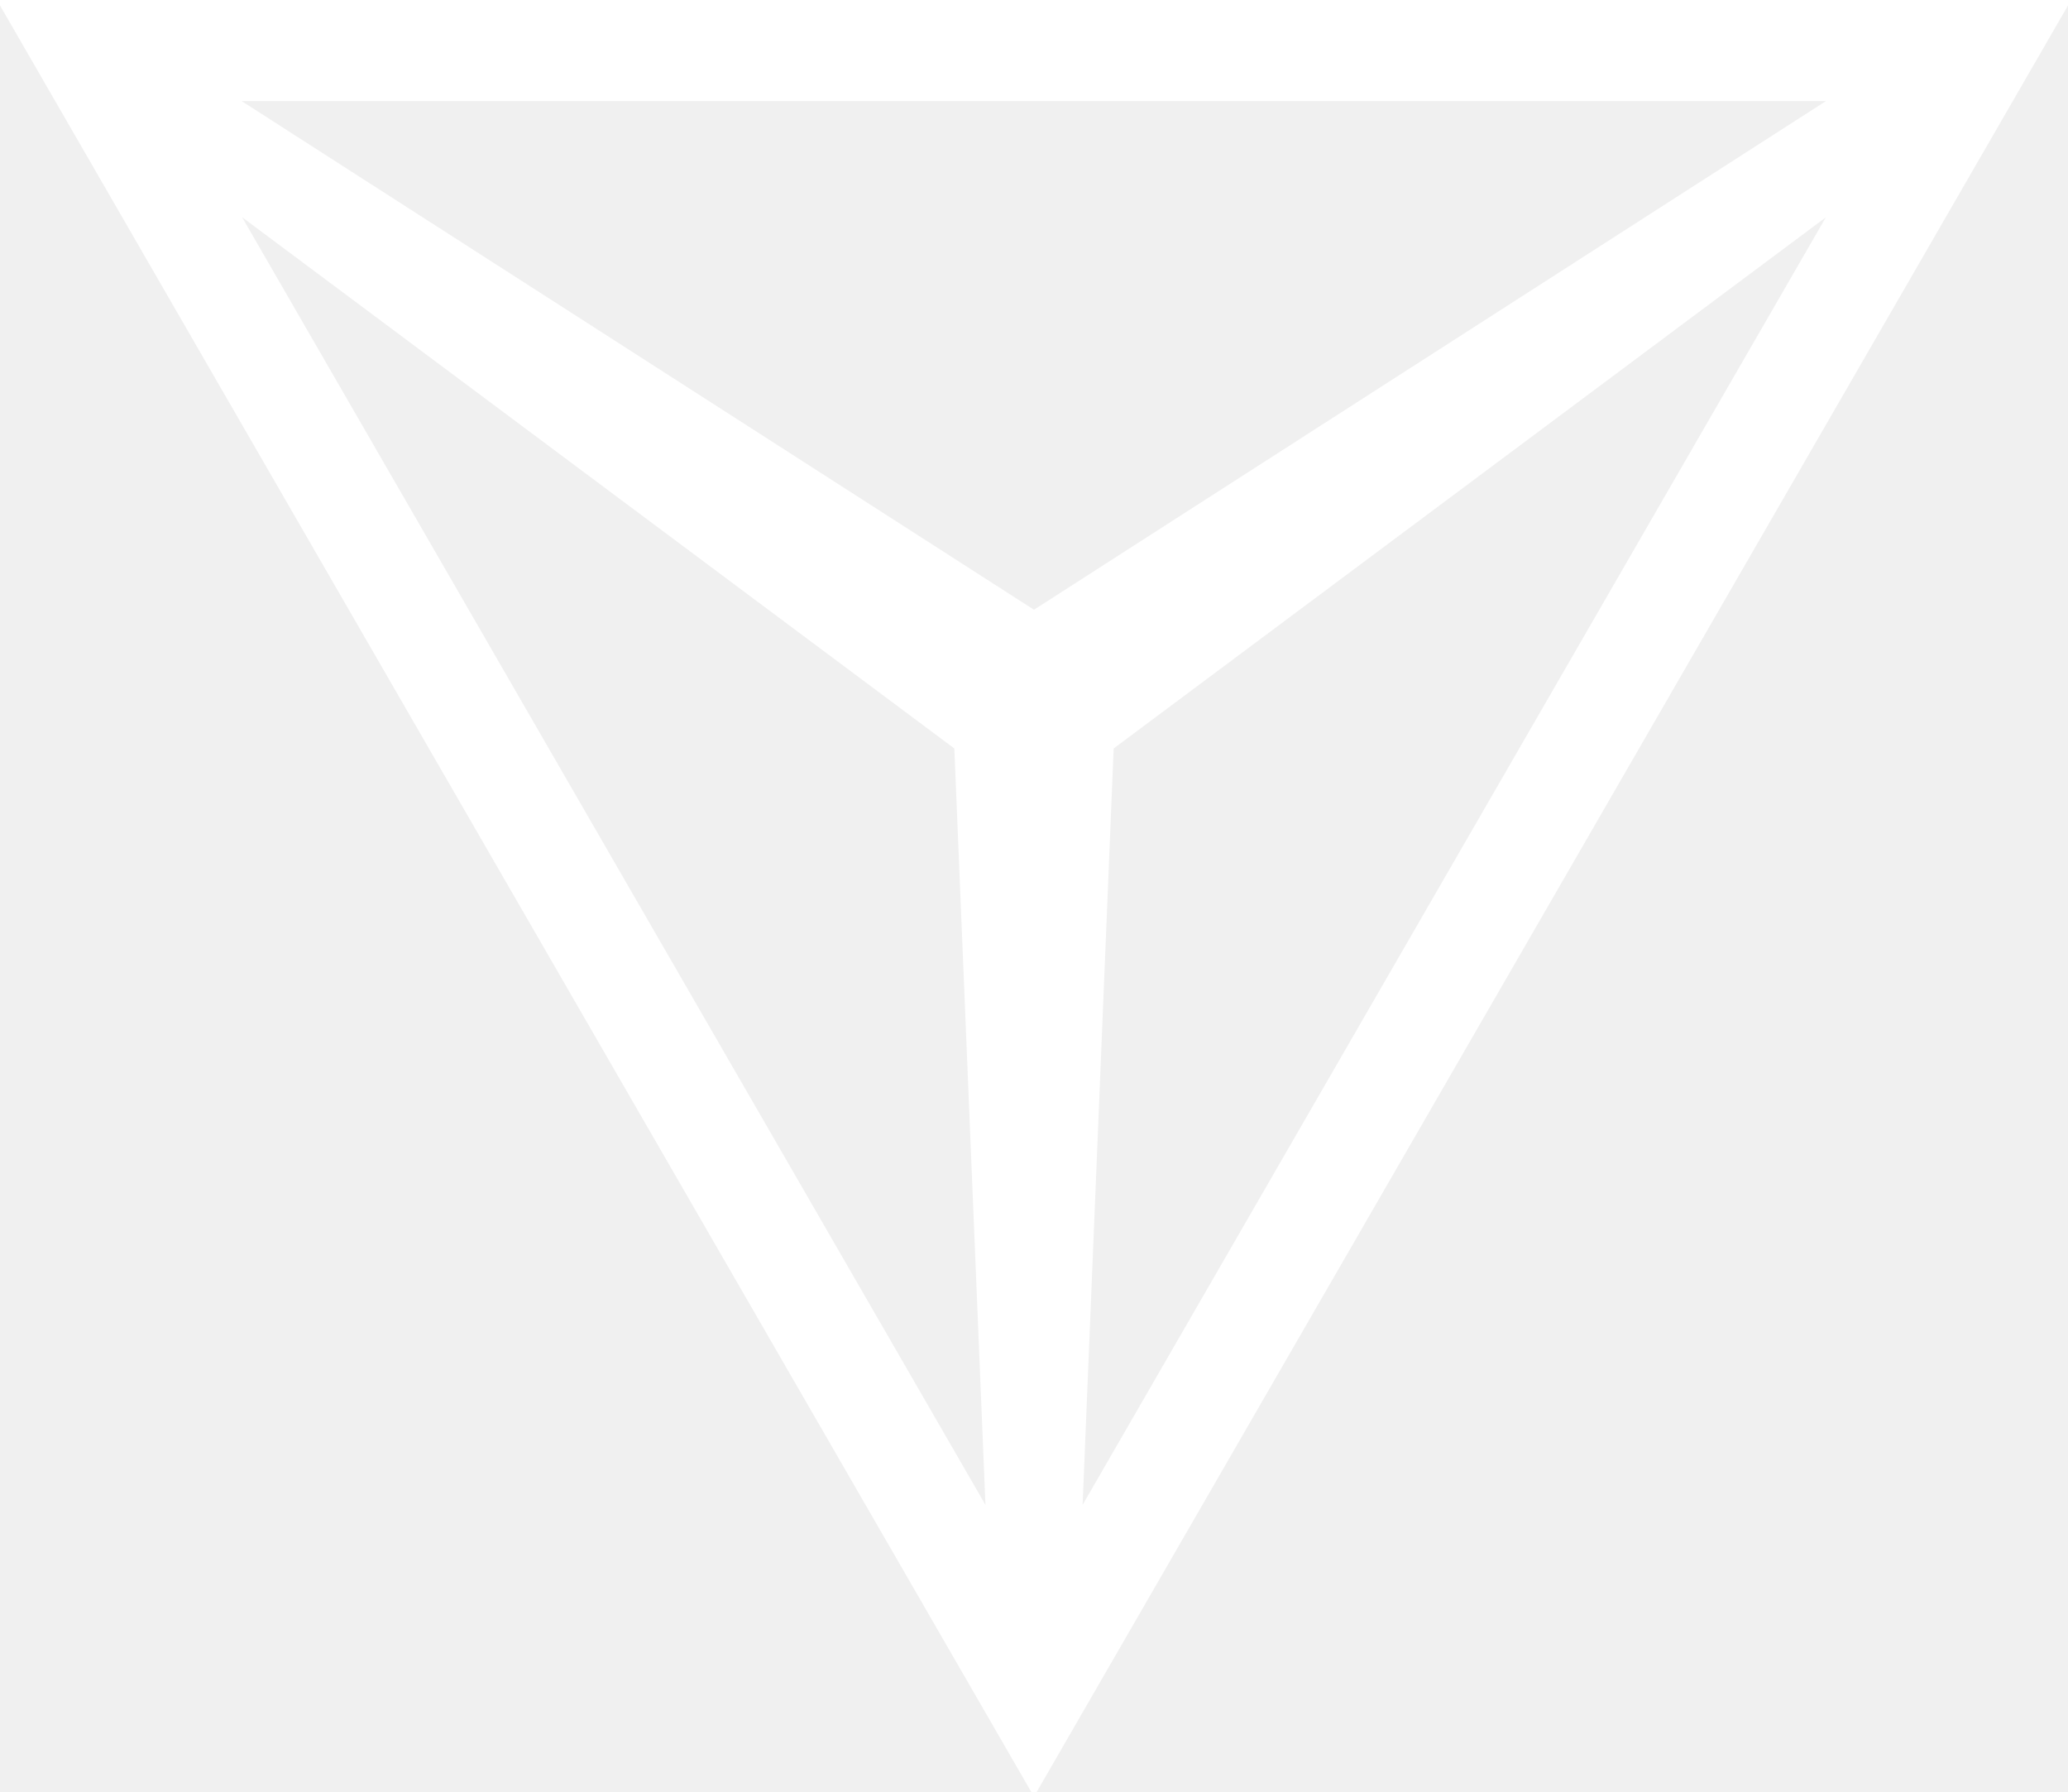
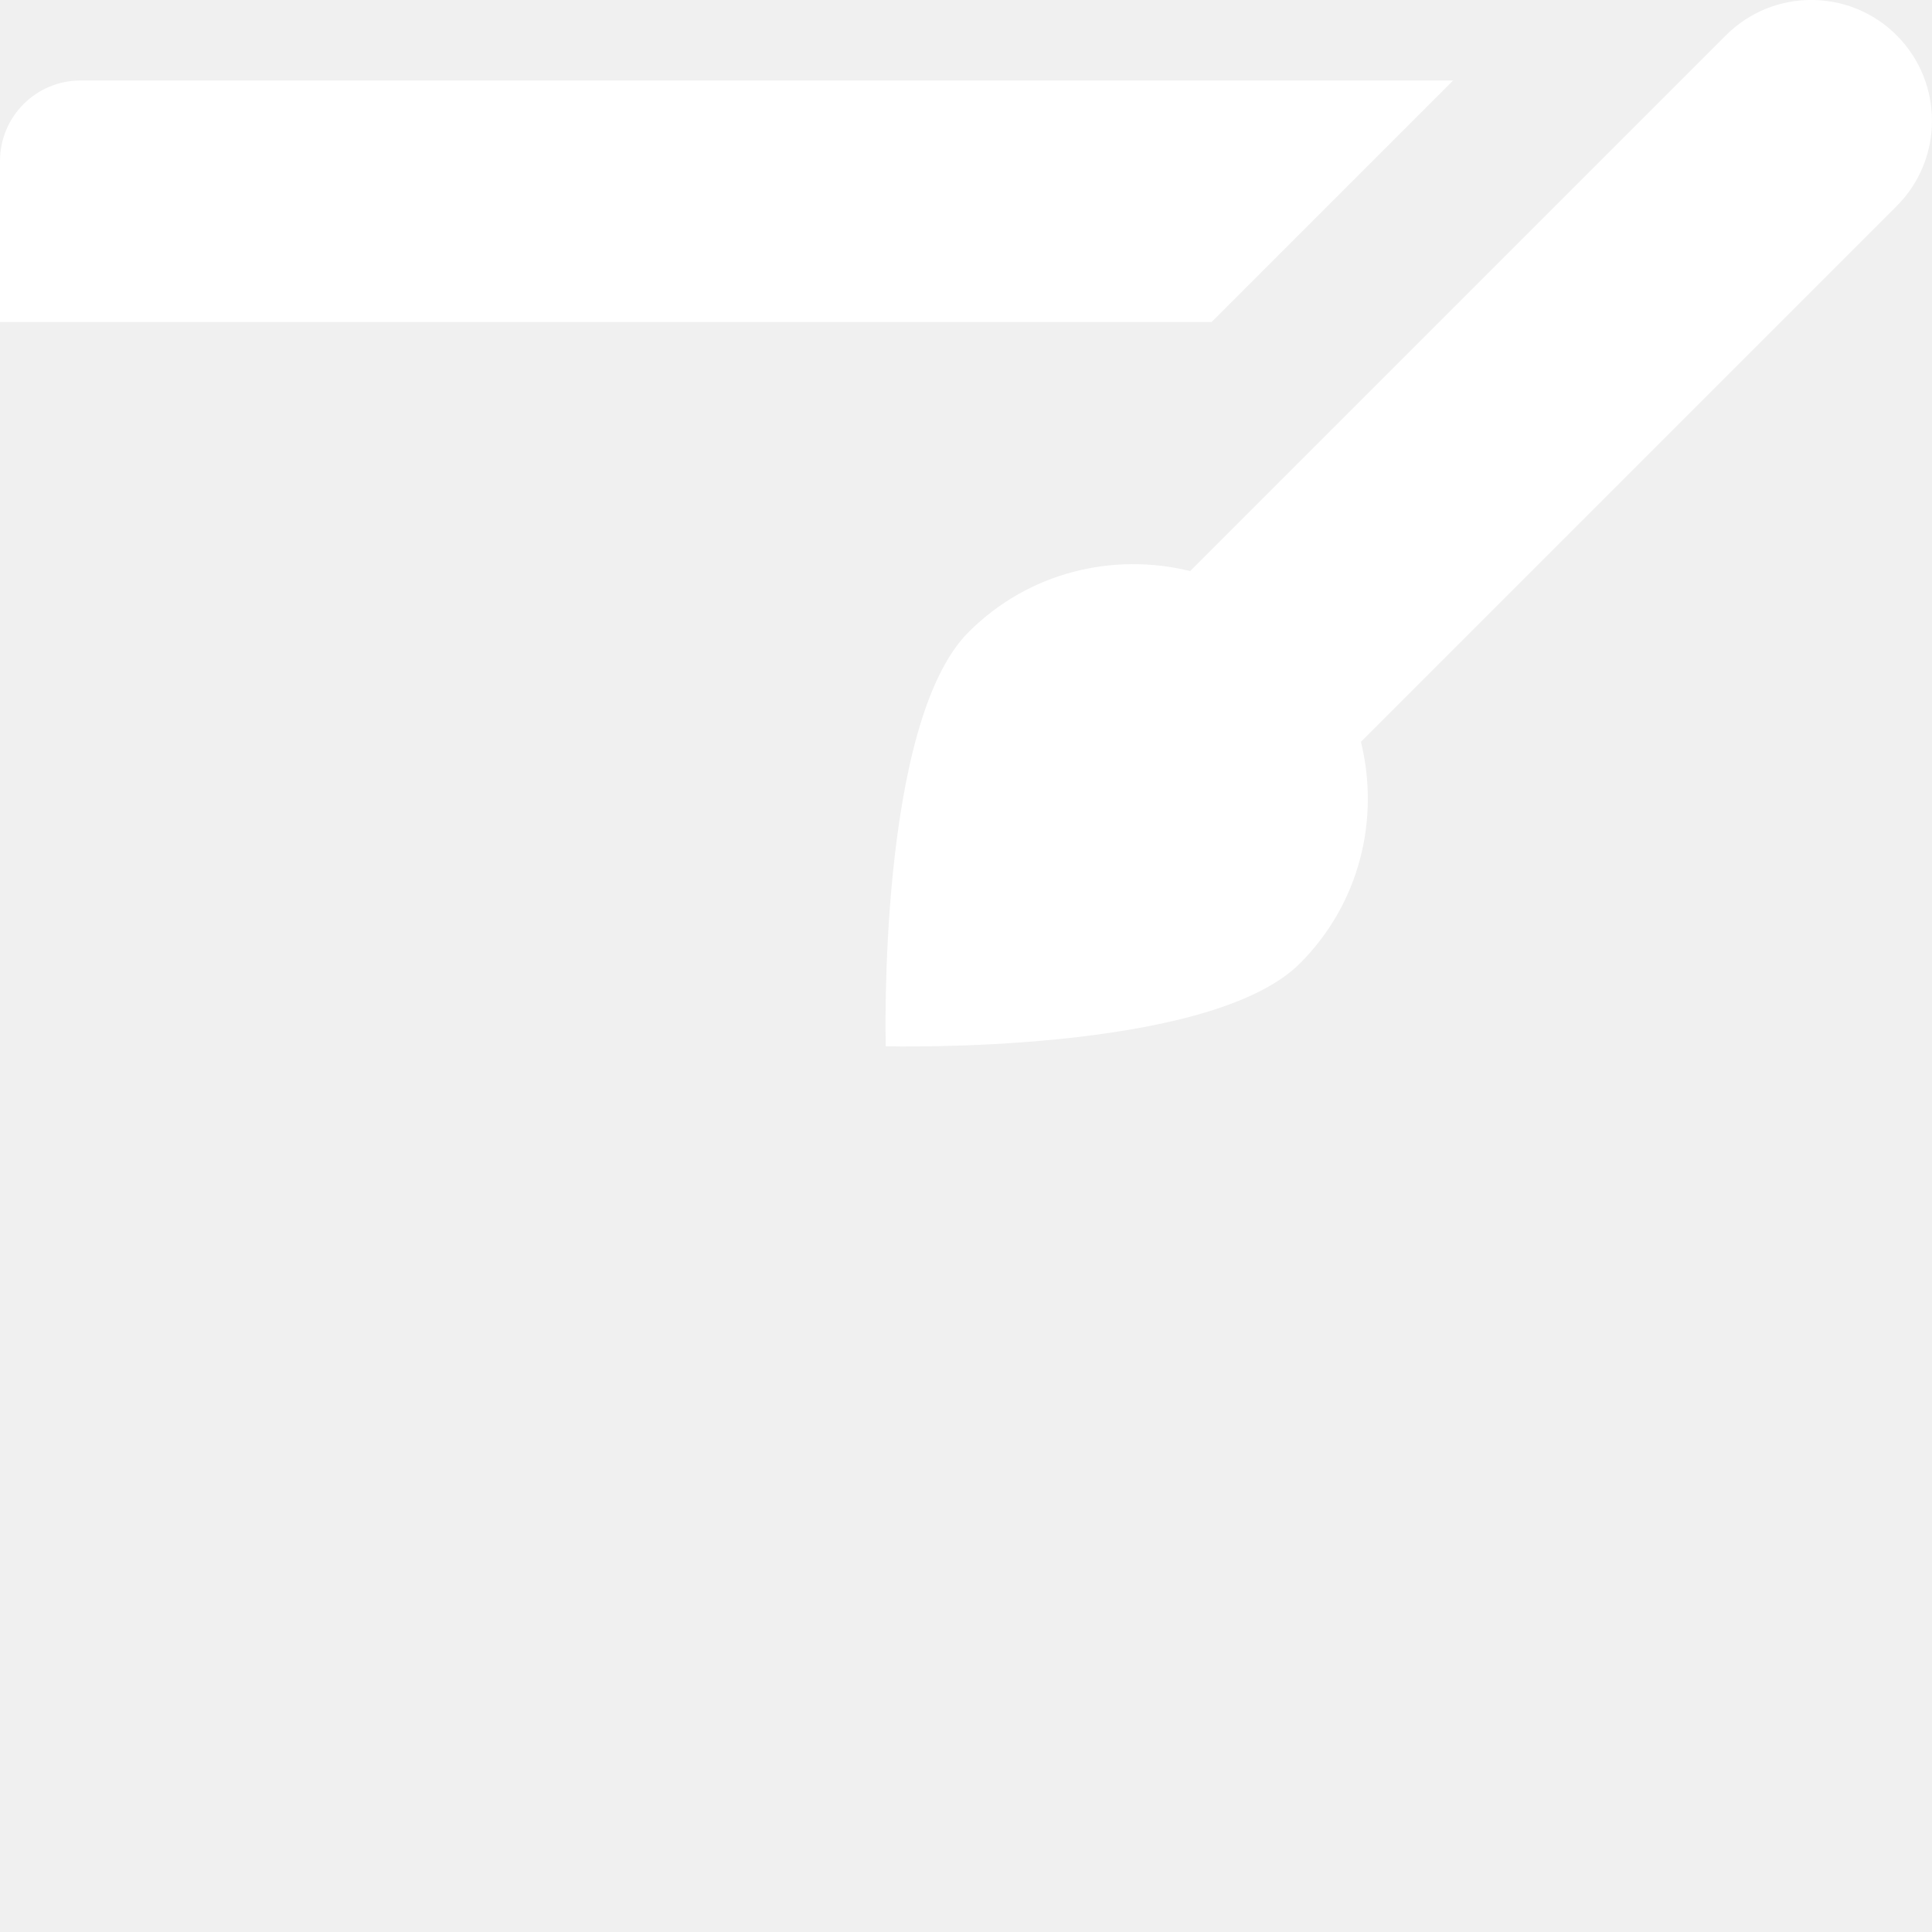
- <svg xmlns="http://www.w3.org/2000/svg" viewBox="0 0 378.61 327.88">
-   <defs>
-     <style>
- 						.cls-1{fill:#fff;} 
- 						</style>
-   </defs>
-   <g data-name="Layer 2" id="Layer_2">
-     <g data-name="Layer 1" id="Layer_1-2">
-       <path class="cls-1" d="M0,0,189.3,327.88,378.61,0ZM175.21,136.75,181,277.48,42.67,37.9ZM42.53,18H336L189.3,112.21ZM203.4,136.75,335.92,37.93,197.62,277.48Z" style="fill: #fff;stroke-width:1;stroke:#fff;" />
-     </g>
+ <svg xmlns="http://www.w3.org/2000/svg" x="0px" y="0px" width="24" height="24" viewBox="0 0 24 24">
+   <g class="nc-icon-wrapper" fill="#fff">
+     <path data-color="color-2" fill="#fff" d="M18.051,1H1C0.448,1,0,1.448,0,2v2h15.051L18.051,1z" />
+     <path fill="transparent" d="M18.994,9.956c-0.005,1.274-0.505,2.5-1.433,3.427C16.487,14.456,14.374,15,11.28,15l-0.331-0.004 l-1.895-0.051l-0.051-1.895c-0.04-1.464,0.039-5.038,1.613-6.612C10.782,6.274,10.967,6.138,11.15,6H0v16c0,0.553,0.448,1,1,1h22 c0.552,0,1-0.447,1-1V6h-1.05L18.994,9.956z" />
+     <path data-color="color-2" fill="#fff" d="M23.561,0.439c-0.586-0.586-1.535-0.586-2.121,0l-6.655,6.655 c-0.956-0.235-2.006,0.011-2.753,0.758c-1.131,1.131-1.03,5.108-1.029,5.145c0.037,0.001,4.013,0.102,5.145-1.029 c0.747-0.747,0.993-1.797,0.758-2.753l6.655-6.655C24.146,1.975,24.146,1.025,23.561,0.439z" />
  </g>
</svg>
